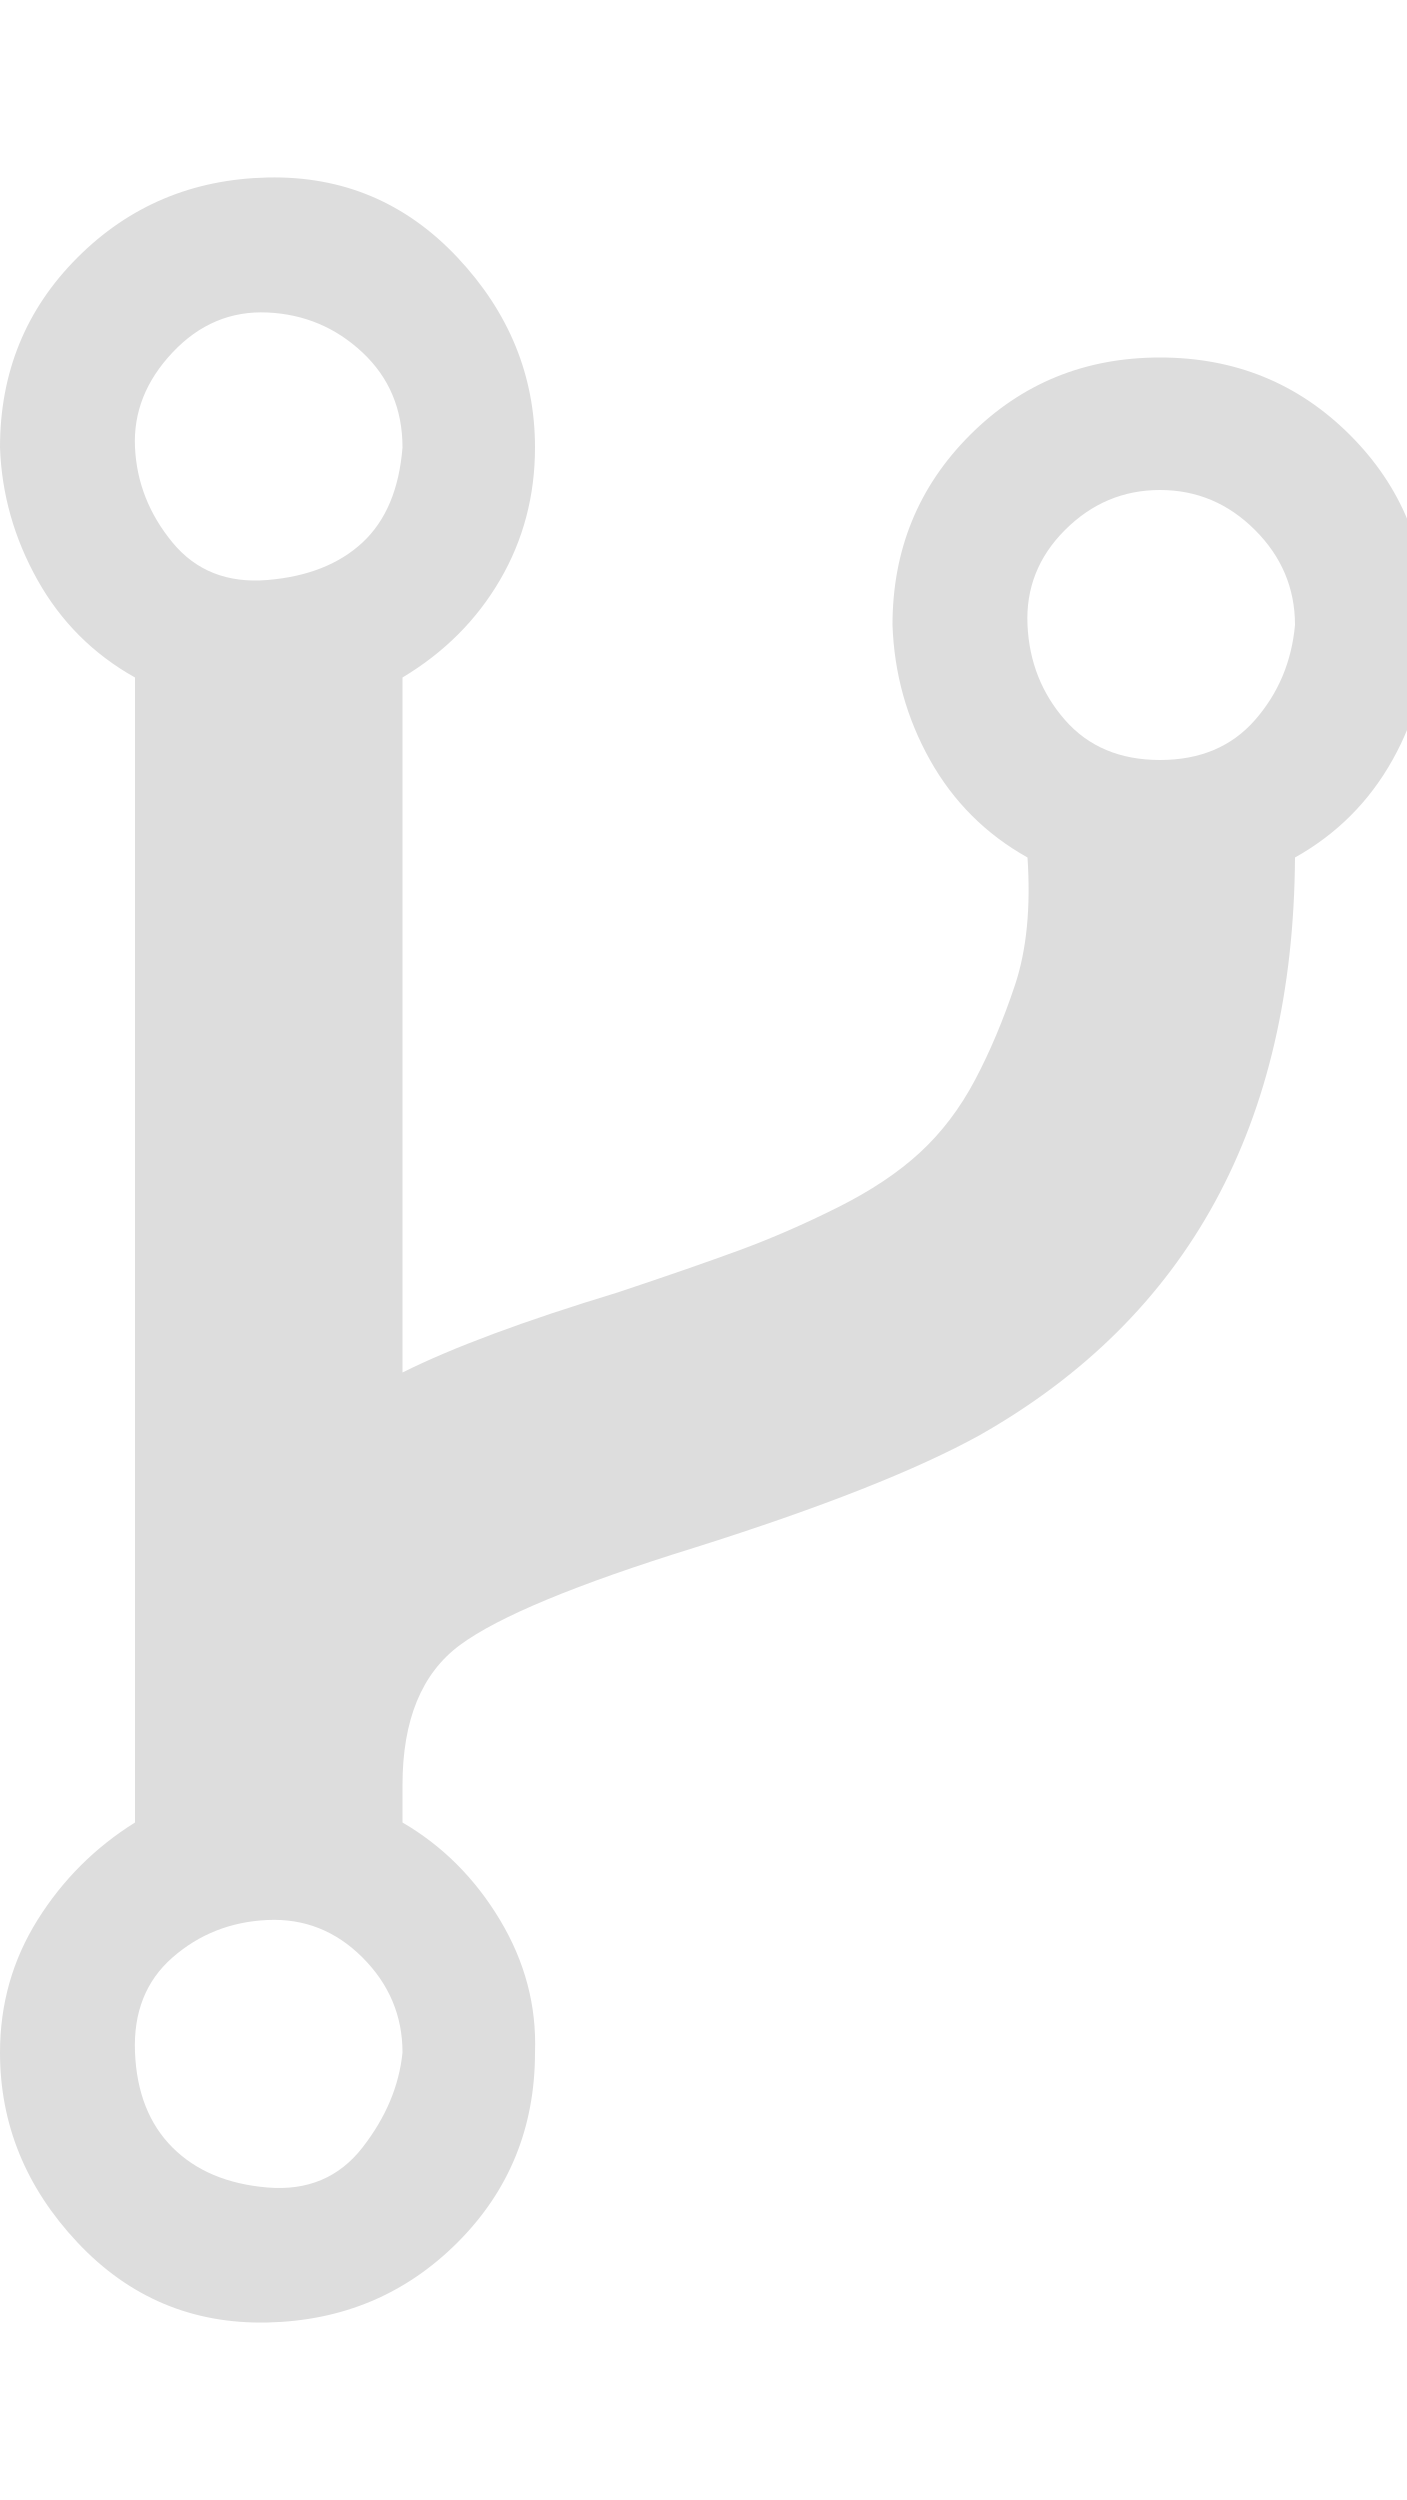
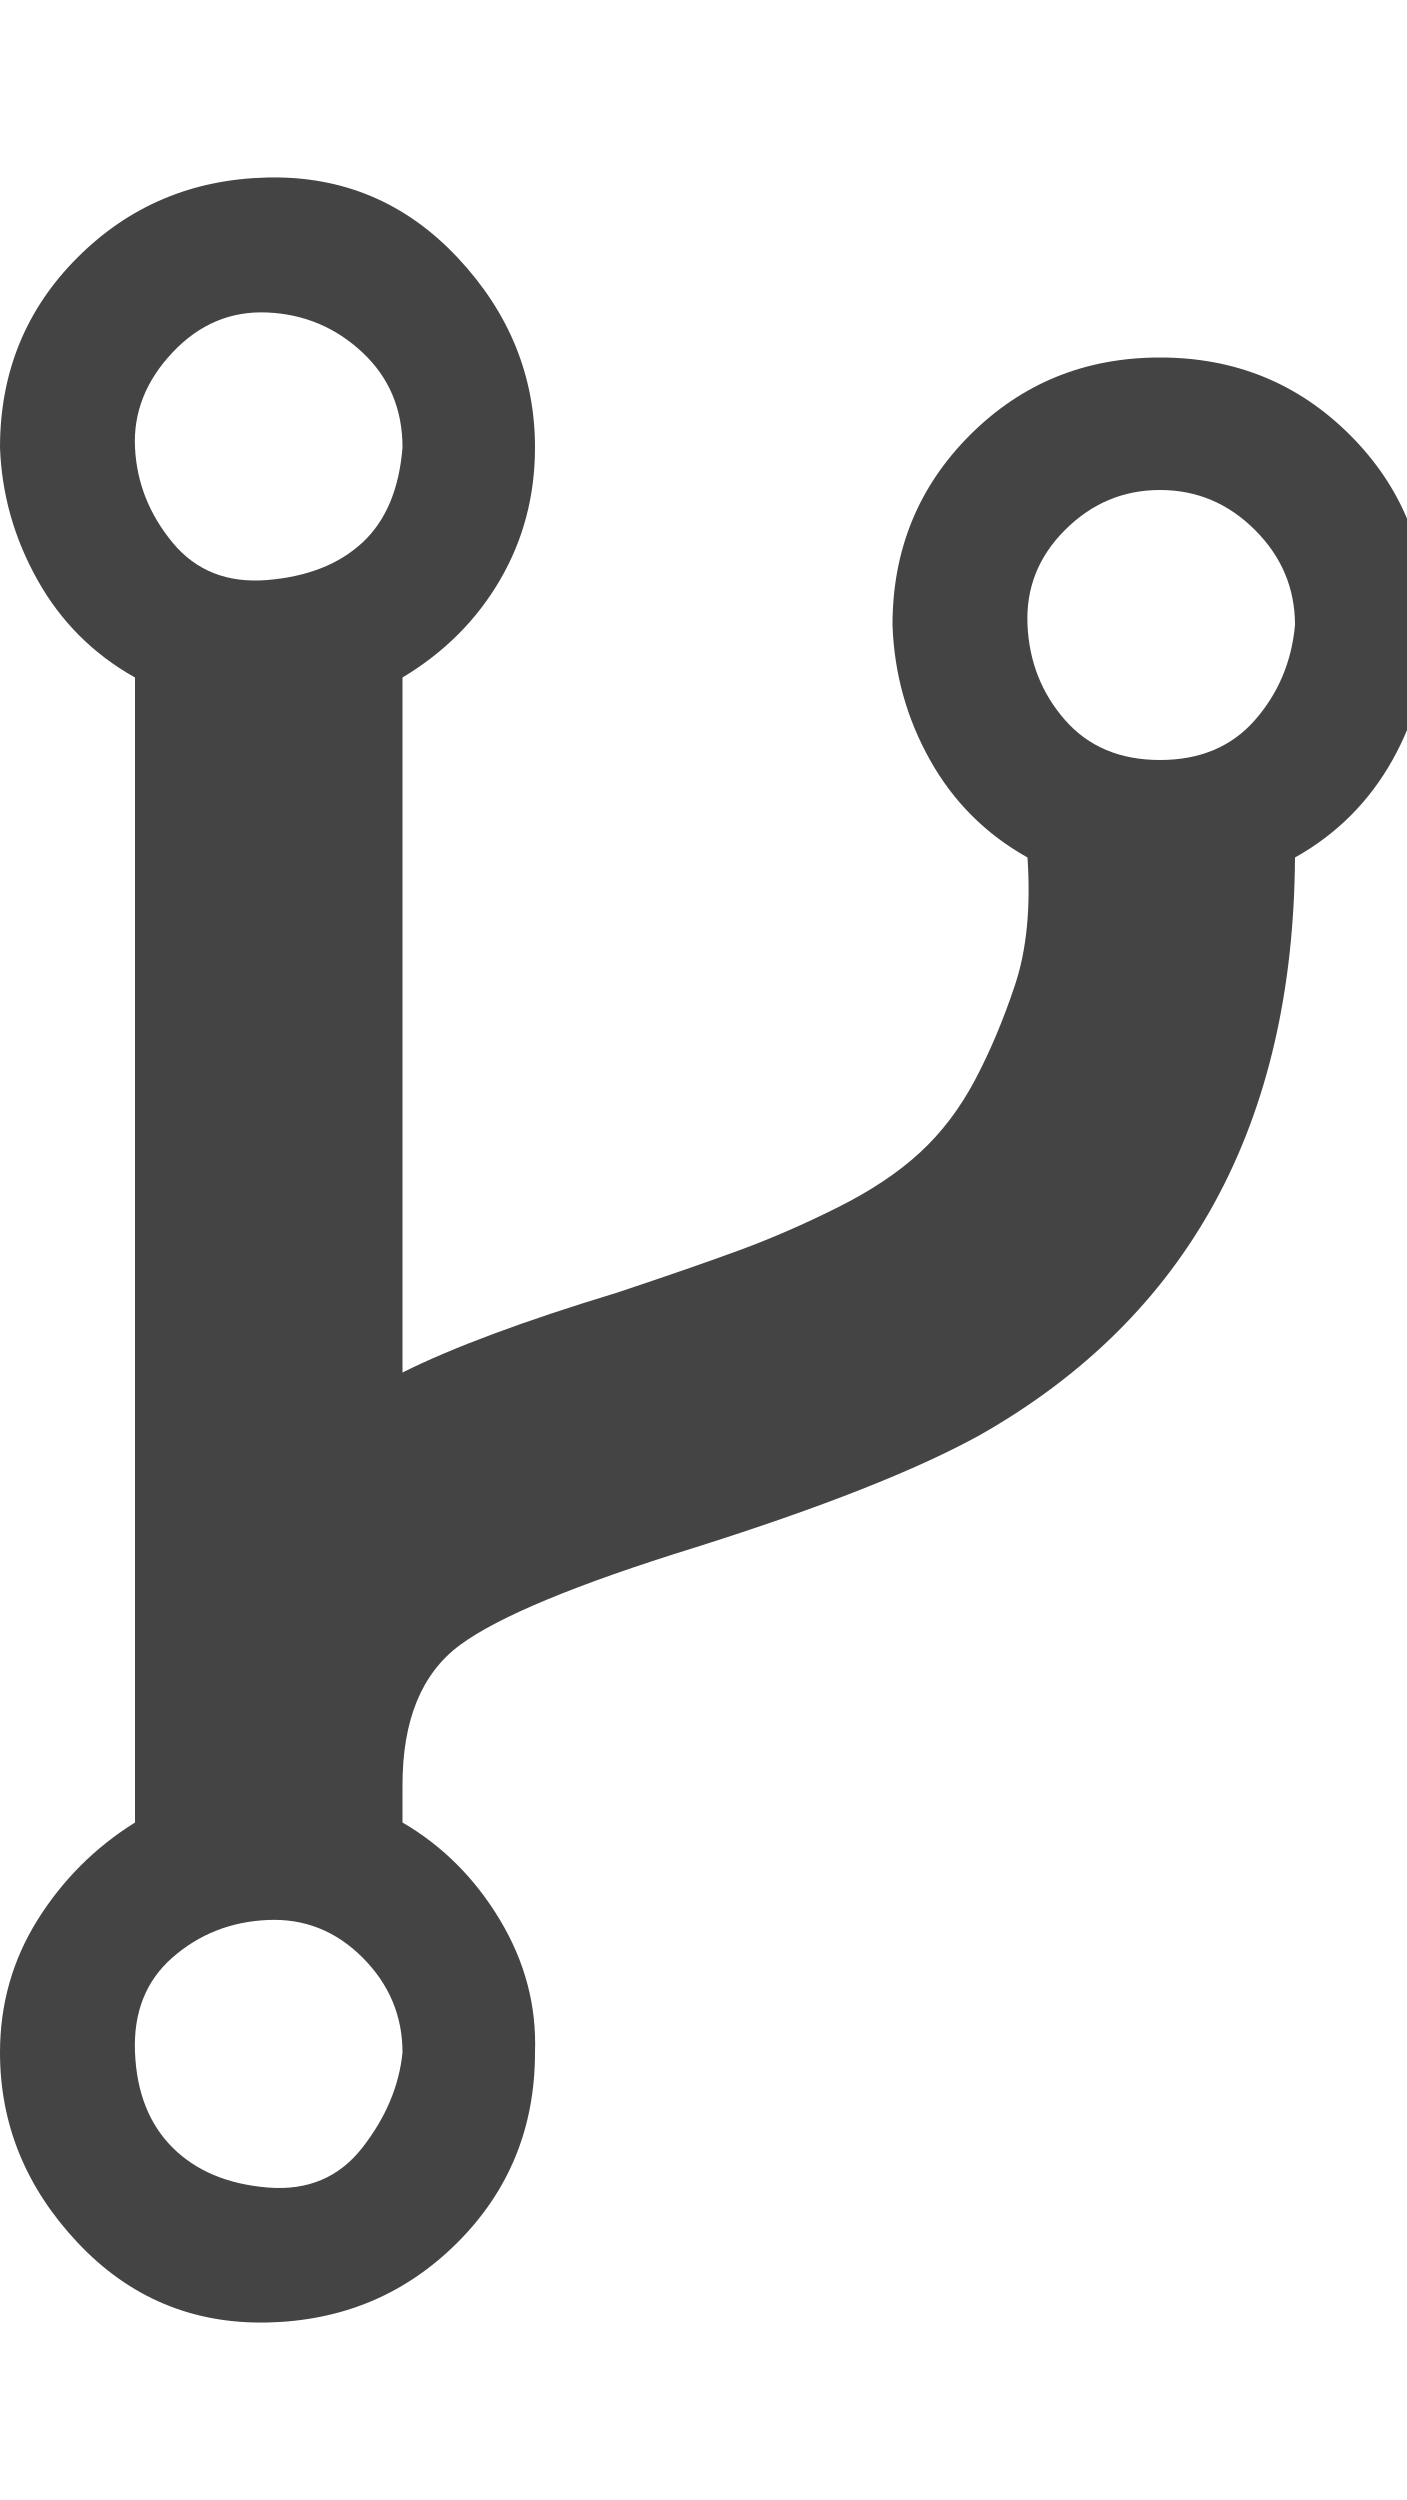
<svg xmlns="http://www.w3.org/2000/svg" version="1.1" width="18" height="32" viewBox="0 0 18 32">
-   <path d="M5.152 26.272q0-0.704-0.512-1.216t-1.216-0.48-1.216 0.48-0.48 1.216 0.48 1.216 1.216 0.512 1.216-0.512 0.512-1.216zM5.152 5.728q0-0.736-0.512-1.216t-1.216-0.512-1.216 0.512-0.48 1.216 0.48 1.216 1.216 0.48 1.216-0.48 0.512-1.216zM16.576 8q0-0.704-0.512-1.216t-1.216-0.512-1.216 0.512-0.48 1.216 0.48 1.216 1.216 0.512 1.216-0.512 0.512-1.216zM18.272 8q0 0.928-0.448 1.728t-1.248 1.248q-0.032 5.12-4.032 7.392-1.216 0.672-3.648 1.44-2.272 0.704-3.008 1.248t-0.736 1.792v0.48q0.768 0.448 1.248 1.248t0.448 1.696q0 1.44-0.992 2.432t-2.432 1.024-2.432-1.024-0.992-2.432q0-0.928 0.48-1.696t1.248-1.248v-14.656q-0.8-0.448-1.248-1.248t-0.48-1.696q0-1.44 0.992-2.432t2.432-1.024 2.432 1.024 0.992 2.432q0 0.928-0.448 1.696t-1.248 1.248v8.896q0.96-0.48 2.752-1.024 0.96-0.32 1.568-0.544t1.248-0.544 1.056-0.704 0.704-0.928 0.512-1.216 0.16-1.632q-0.8-0.448-1.248-1.248t-0.48-1.728q0-1.44 0.992-2.432t2.432-0.992 2.432 0.992 0.992 2.432z" fill="#DDD" />
+   <path d="M5.152 26.272q0-0.704-0.512-1.216t-1.216-0.48-1.216 0.48-0.48 1.216 0.48 1.216 1.216 0.512 1.216-0.512 0.512-1.216zM5.152 5.728q0-0.736-0.512-1.216t-1.216-0.512-1.216 0.512-0.48 1.216 0.48 1.216 1.216 0.48 1.216-0.48 0.512-1.216zM16.576 8q0-0.704-0.512-1.216t-1.216-0.512-1.216 0.512-0.48 1.216 0.48 1.216 1.216 0.512 1.216-0.512 0.512-1.216zM18.272 8q0 0.928-0.448 1.728t-1.248 1.248q-0.032 5.12-4.032 7.392-1.216 0.672-3.648 1.44-2.272 0.704-3.008 1.248t-0.736 1.792v0.48q0.768 0.448 1.248 1.248t0.448 1.696q0 1.44-0.992 2.432t-2.432 1.024-2.432-1.024-0.992-2.432q0-0.928 0.48-1.696t1.248-1.248v-14.656q-0.8-0.448-1.248-1.248t-0.48-1.696q0-1.44 0.992-2.432t2.432-1.024 2.432 1.024 0.992 2.432q0 0.928-0.448 1.696t-1.248 1.248v8.896q0.96-0.48 2.752-1.024 0.96-0.32 1.568-0.544t1.248-0.544 1.056-0.704 0.704-0.928 0.512-1.216 0.16-1.632q-0.8-0.448-1.248-1.248t-0.48-1.728q0-1.44 0.992-2.432t2.432-0.992 2.432 0.992 0.992 2.432z" fill="#444444" />
</svg>
